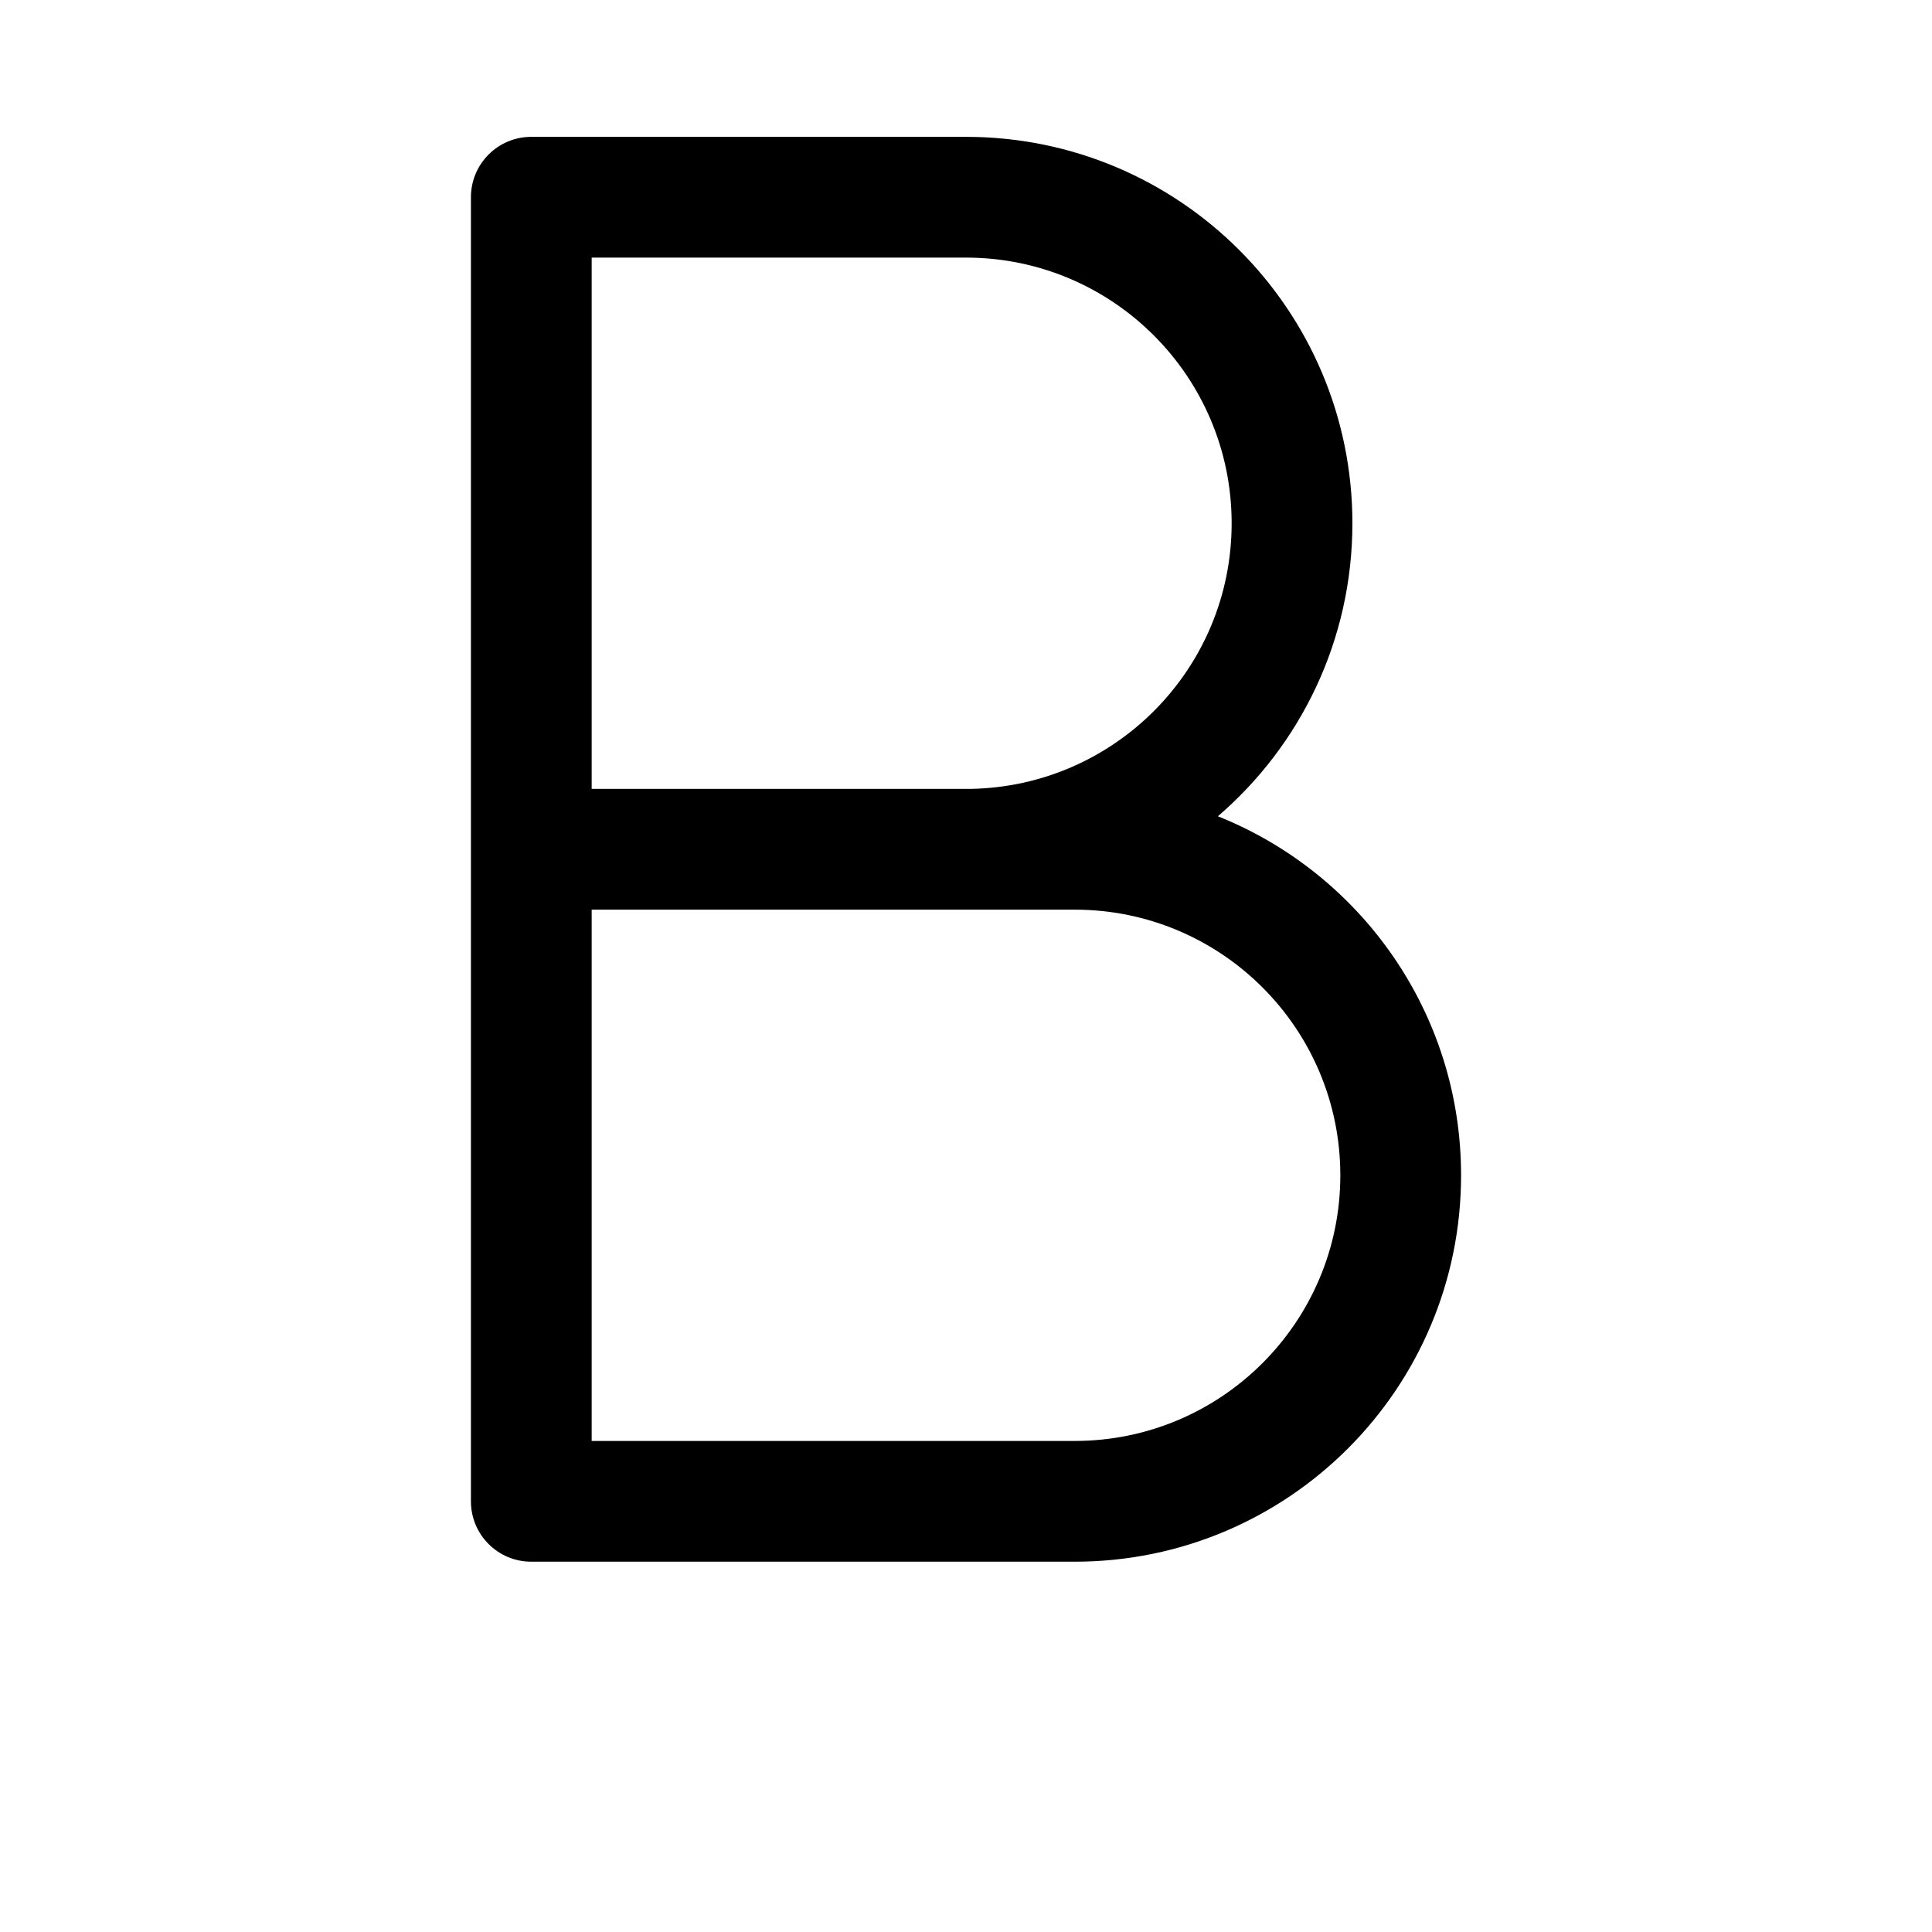
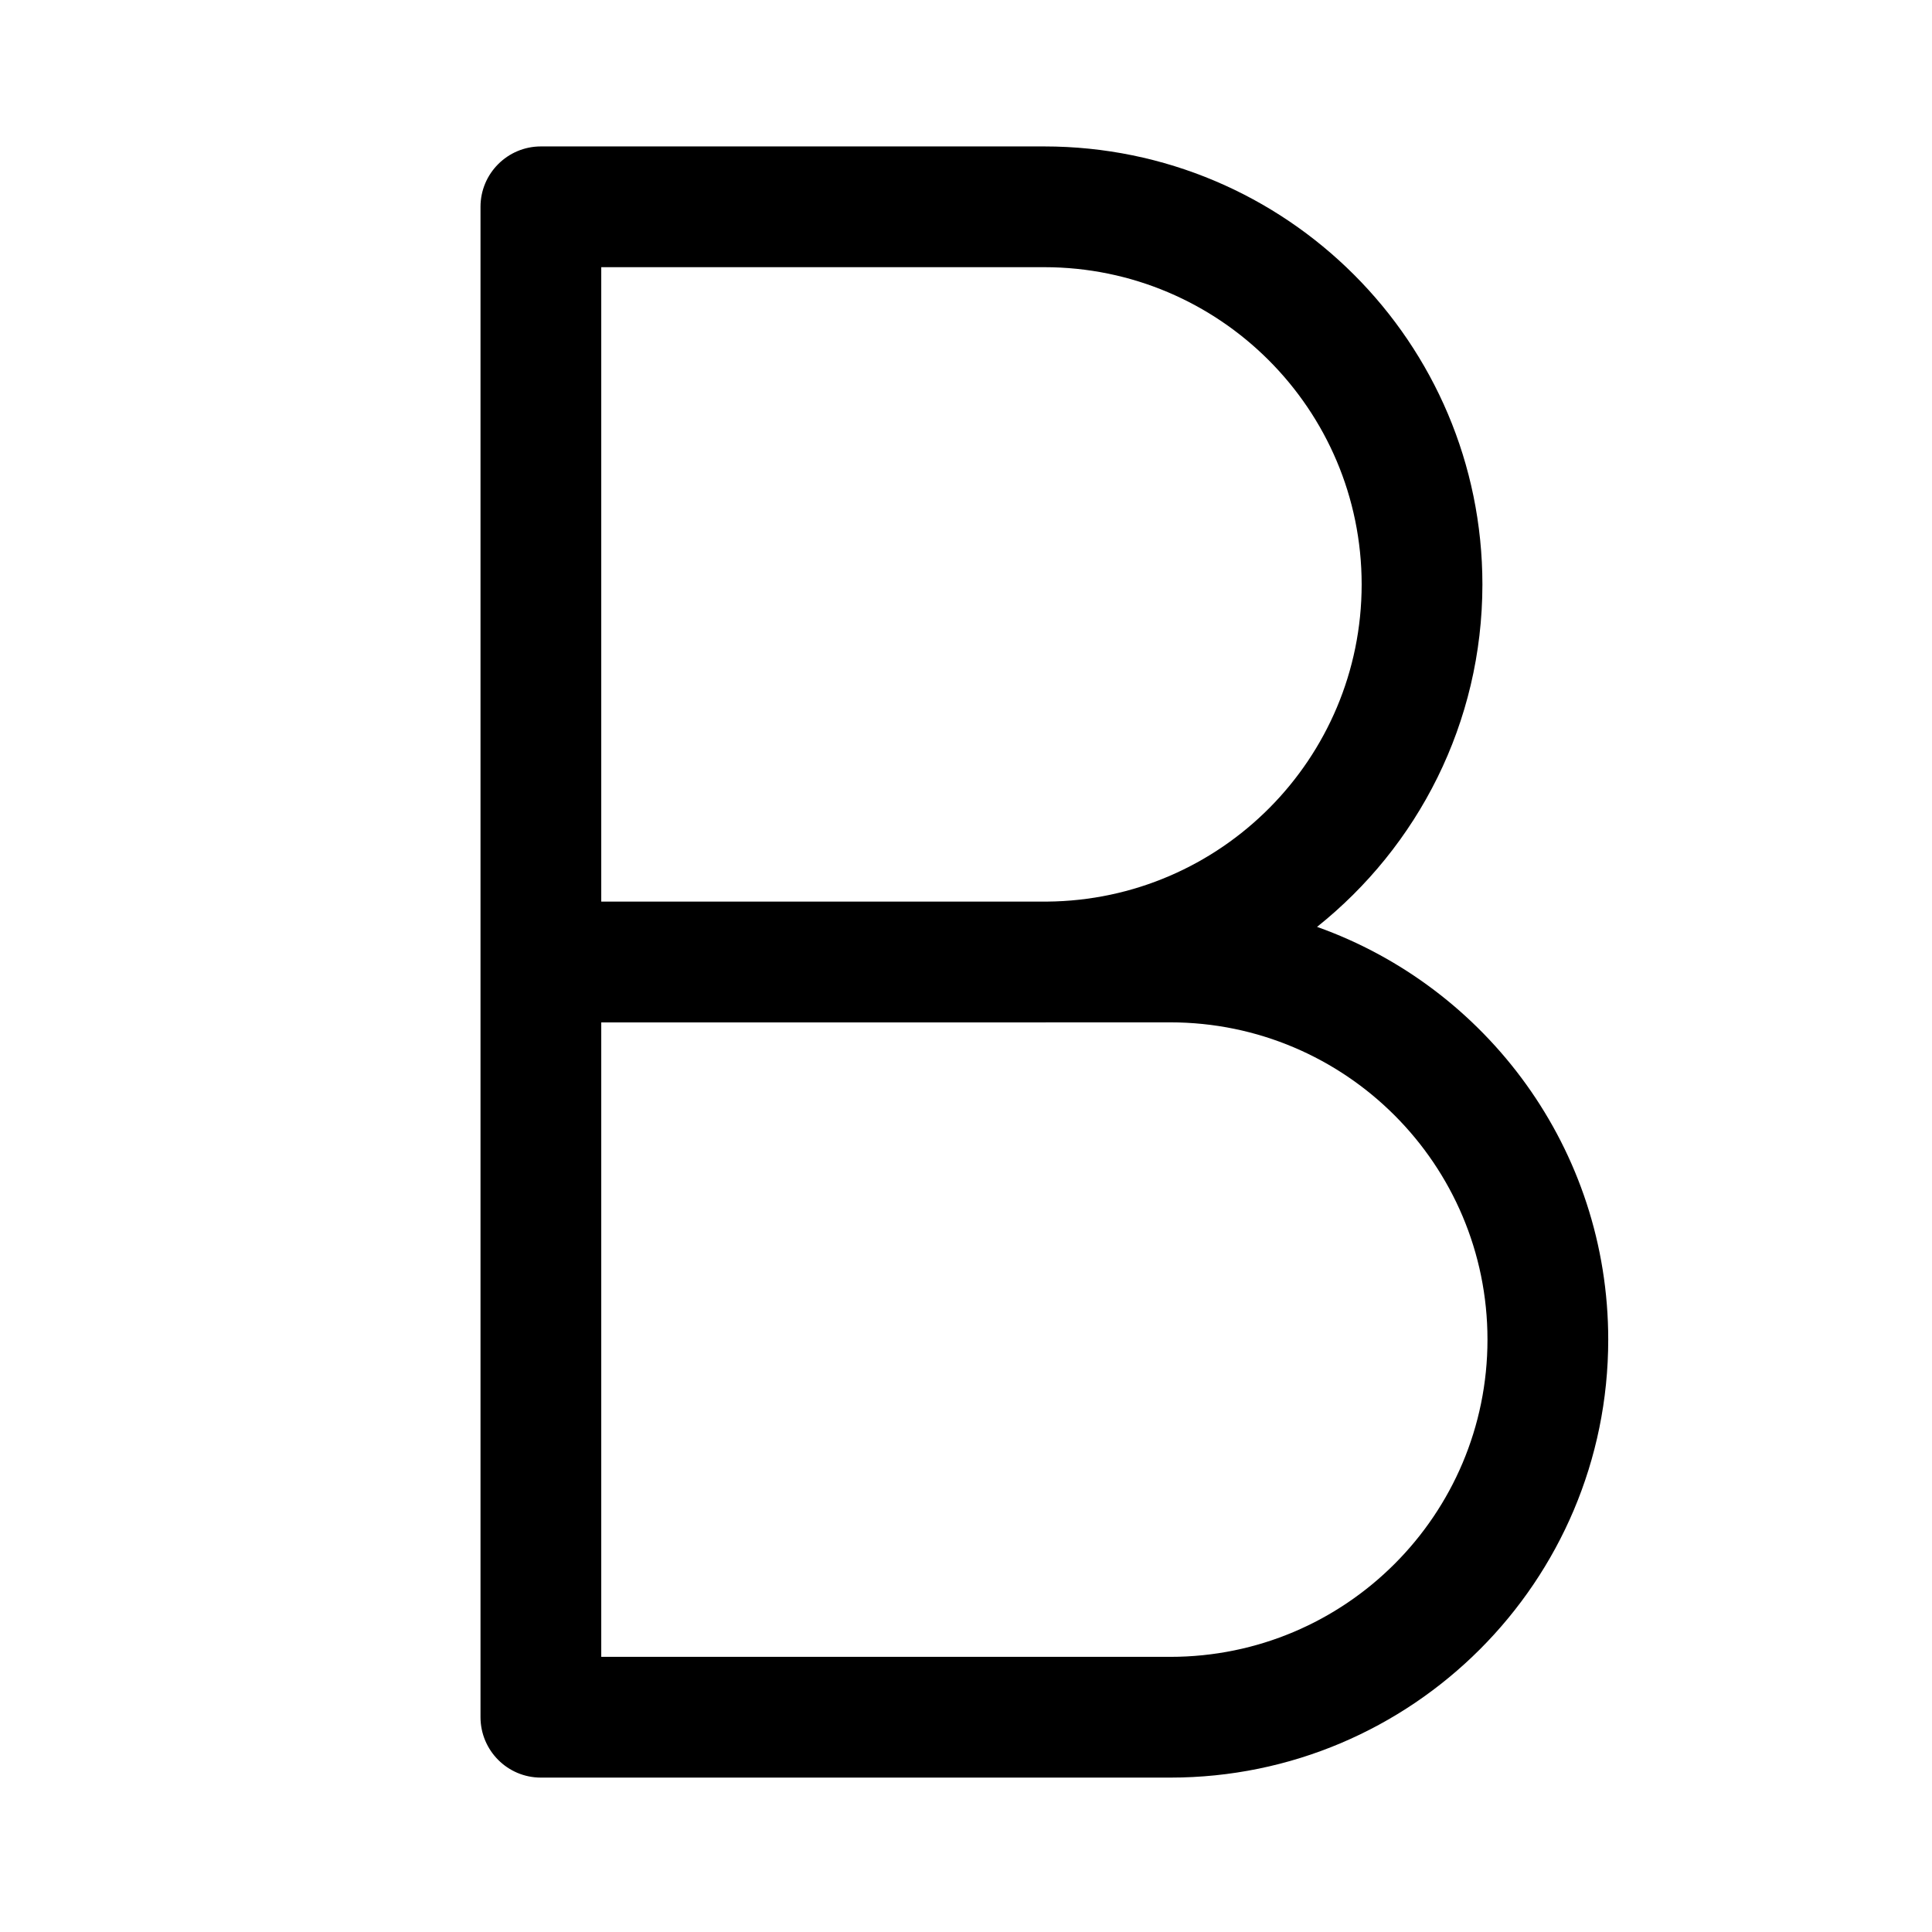
<svg xmlns="http://www.w3.org/2000/svg" width="24" height="24" viewBox="0 0 24 24" fill="none">
-   <path fill-rule="evenodd" clip-rule="evenodd" d="M6.6 1.7C6.185 1.7 5.85 2.036 5.85 2.45V10.539C5.85 10.543 5.85 10.546 5.85 10.55V18.65C5.85 19.064 6.185 19.4 6.6 19.4H13.35C16.001 19.4 18.15 17.251 18.15 14.6C18.15 12.577 16.899 10.847 15.129 10.14C16.152 9.26 16.8 7.956 16.8 6.5C16.8 3.849 14.651 1.7 12 1.7H6.6ZM7.35 11.3H12C12.02 11.3 12.041 11.3 12.062 11.3H13.35C15.172 11.3 16.65 12.777 16.65 14.6C16.65 16.422 15.172 17.9 13.35 17.9H7.35V11.3ZM12.051 9.8C13.85 9.772 15.3 8.306 15.3 6.5C15.3 4.678 13.822 3.2 12 3.2H7.35V9.8H12.051Z" fill="black" />
+   <path fill-rule="evenodd" clip-rule="evenodd" d="M12.973 1.819C15.978 1.82 18.414 4.255 18.415 7.26C18.414 8.983 17.611 10.517 16.361 11.514C18.468 12.264 19.978 14.276 19.978 16.641C19.978 19.645 17.542 22.082 14.538 22.082H6.719C6.305 22.082 5.97 21.746 5.969 21.332V2.569C5.969 2.155 6.305 1.819 6.719 1.819H12.973ZM12.973 12.701H7.469V20.582H14.538C16.714 20.582 18.478 18.817 18.478 16.641C18.478 14.465 16.713 12.701 14.538 12.7H13.008C12.997 12.7 12.985 12.701 12.973 12.701ZM7.469 11.2H13.006C15.167 11.182 16.914 9.425 16.915 7.26C16.914 5.084 15.149 3.32 12.973 3.319H7.469V11.2Z" fill="black" />
</svg>
